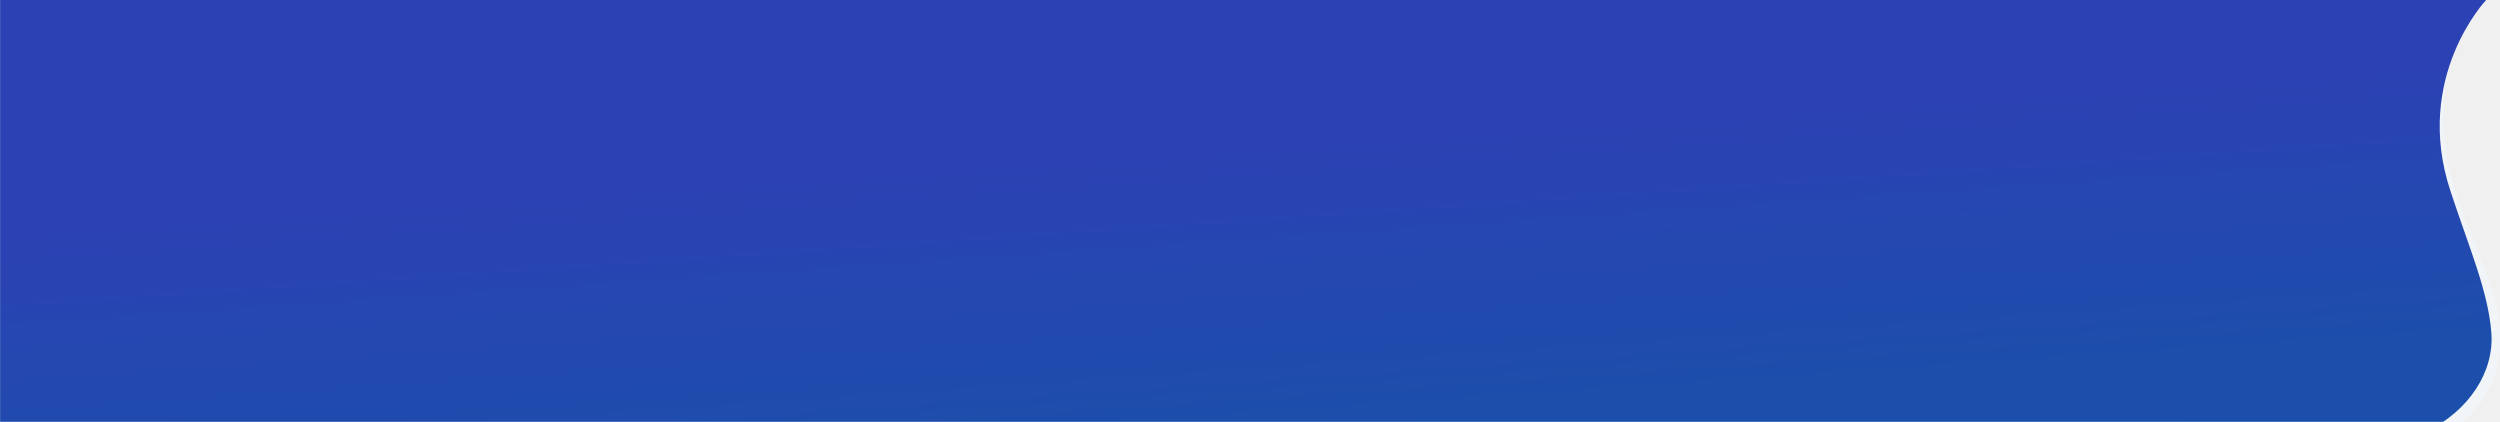
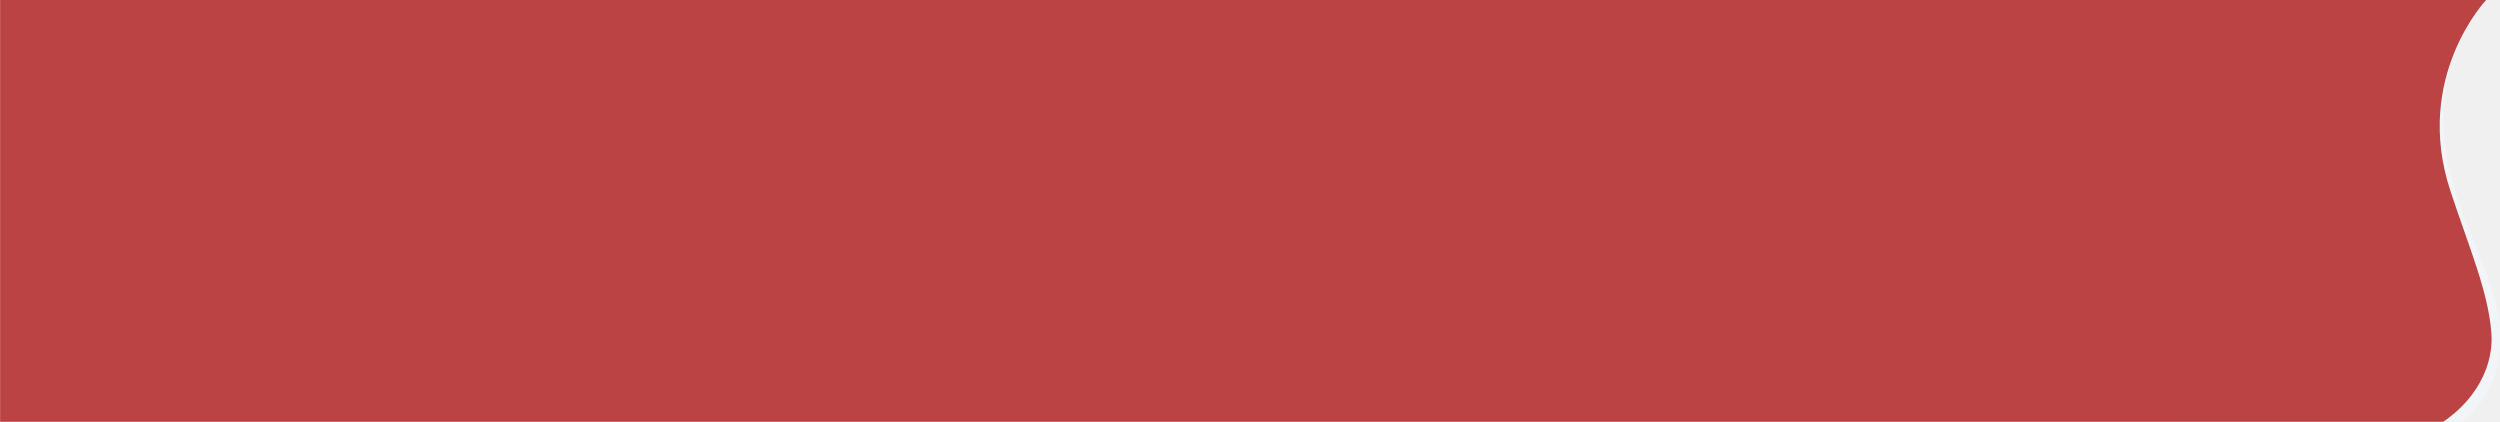
<svg xmlns="http://www.w3.org/2000/svg" width="6395" height="1079" viewBox="0 0 6395 1079">
  <defs>
    <clipPath id="clip-path">
      <rect width="6395" height="1079" transform="translate(-5391)" fill="#fff" />
    </clipPath>
    <linearGradient id="linear-gradient" x1="0.747" y1="0.222" x2="0.973" y2="0.807" gradientUnits="objectBoundingBox">
-       <stop offset="0" stop-color="#2c41b4" />
-       <stop offset="1" stop-color="#1b4fab" />
+       <stop offset="0" stop-color="#BB4343" />
+       <stop offset="1" stop-color="#BB4343" />
    </linearGradient>
  </defs>
  <g id="Mask_Group_1" data-name="Mask Group 1" transform="translate(5391)" clip-path="url(#clip-path)">
    <g id="Group_118" data-name="Group 118" transform="translate(-419.333 -1.126)">
      <path id="Path_142" data-name="Path 142" d="M6271.734-6.176s-222.478,187.809-55.349,583.254c44.957,106.375,81.514,205.964,84.521,277,8.164,192.764-156.046,268.564-156.046,268.564l-653.53-26.8L5475.065-21.625Z" transform="translate(-4876.383 0)" fill="#f1f5f8" />
      <path id="Union_6" data-name="Union 6" d="M-2631.1,1081.8v-1.6H-8230.9V.022H-2631.1V0H-1871.4s-187.845,197.448-91.626,488.844c49.167,148.9,96.309,256.289,104.683,362.118,7.979,100.852-57.98,201.711-168.644,254.286-65.858,31.29-144.552,42.382-223.028,42.383C-2441.2,1147.632-2631.1,1081.8-2631.1,1081.8Z" transform="translate(3259.524 0.803)" fill="url(#linear-gradient)" />
    </g>
  </g>
</svg>
